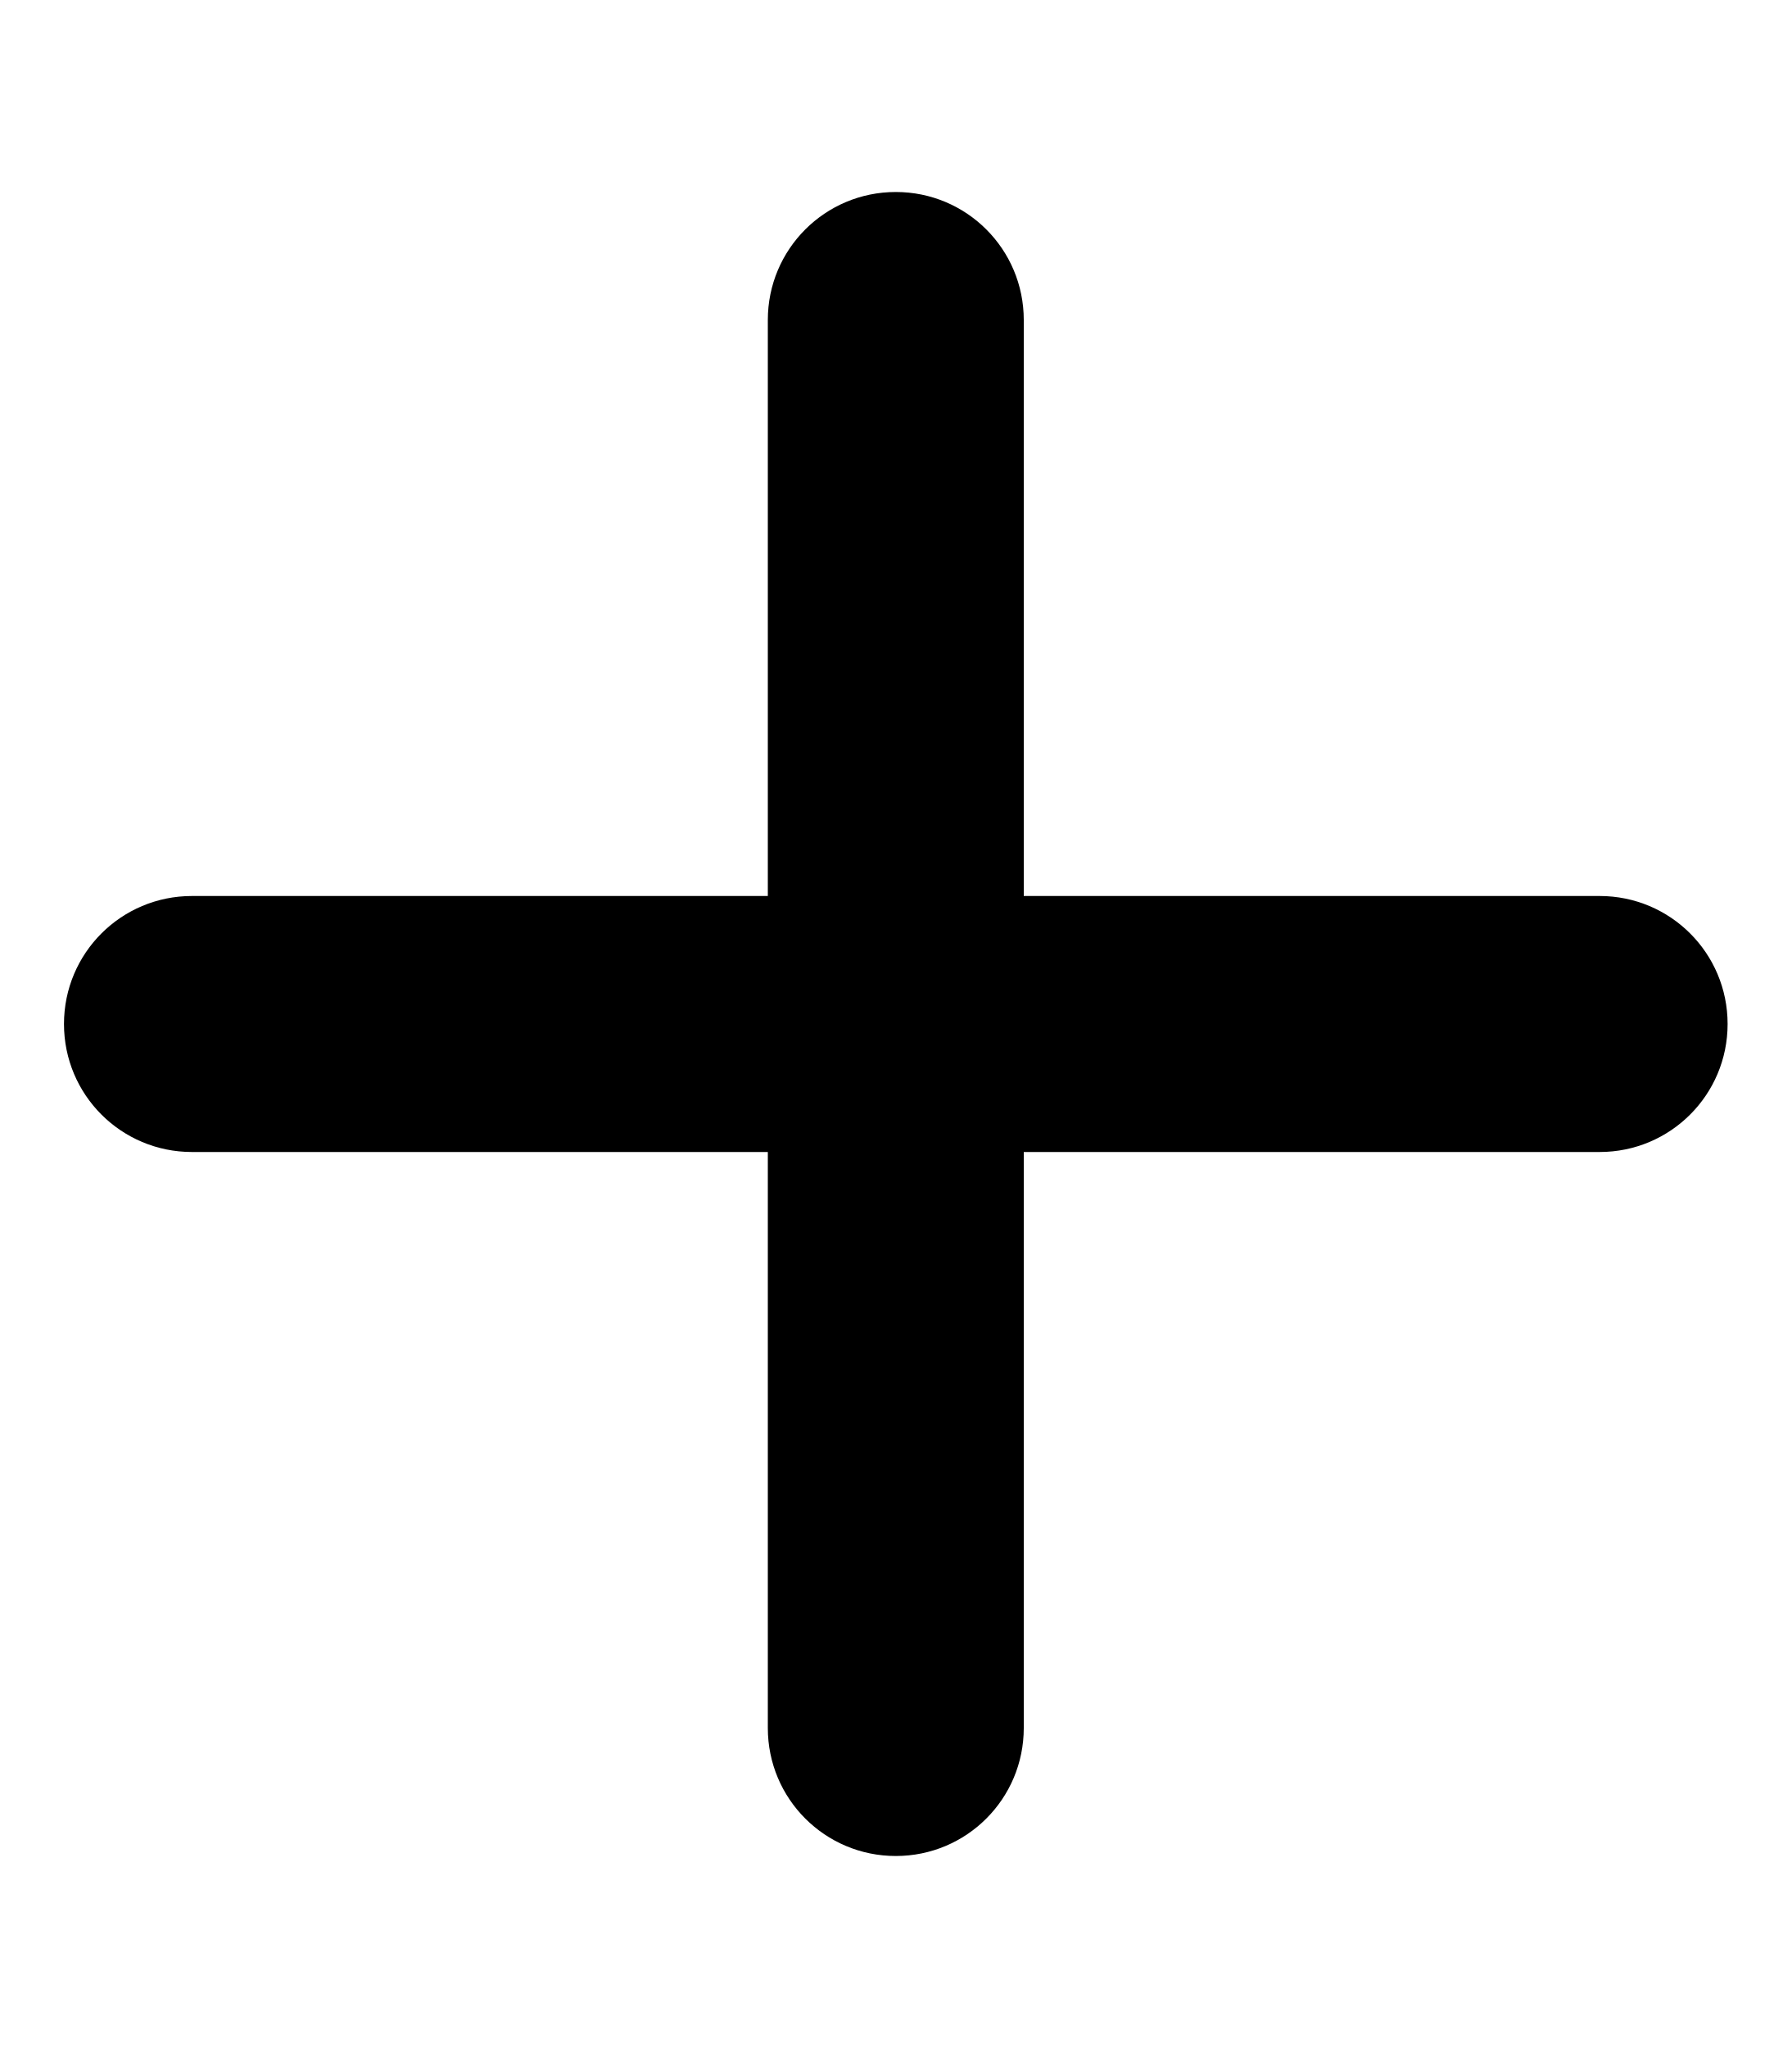
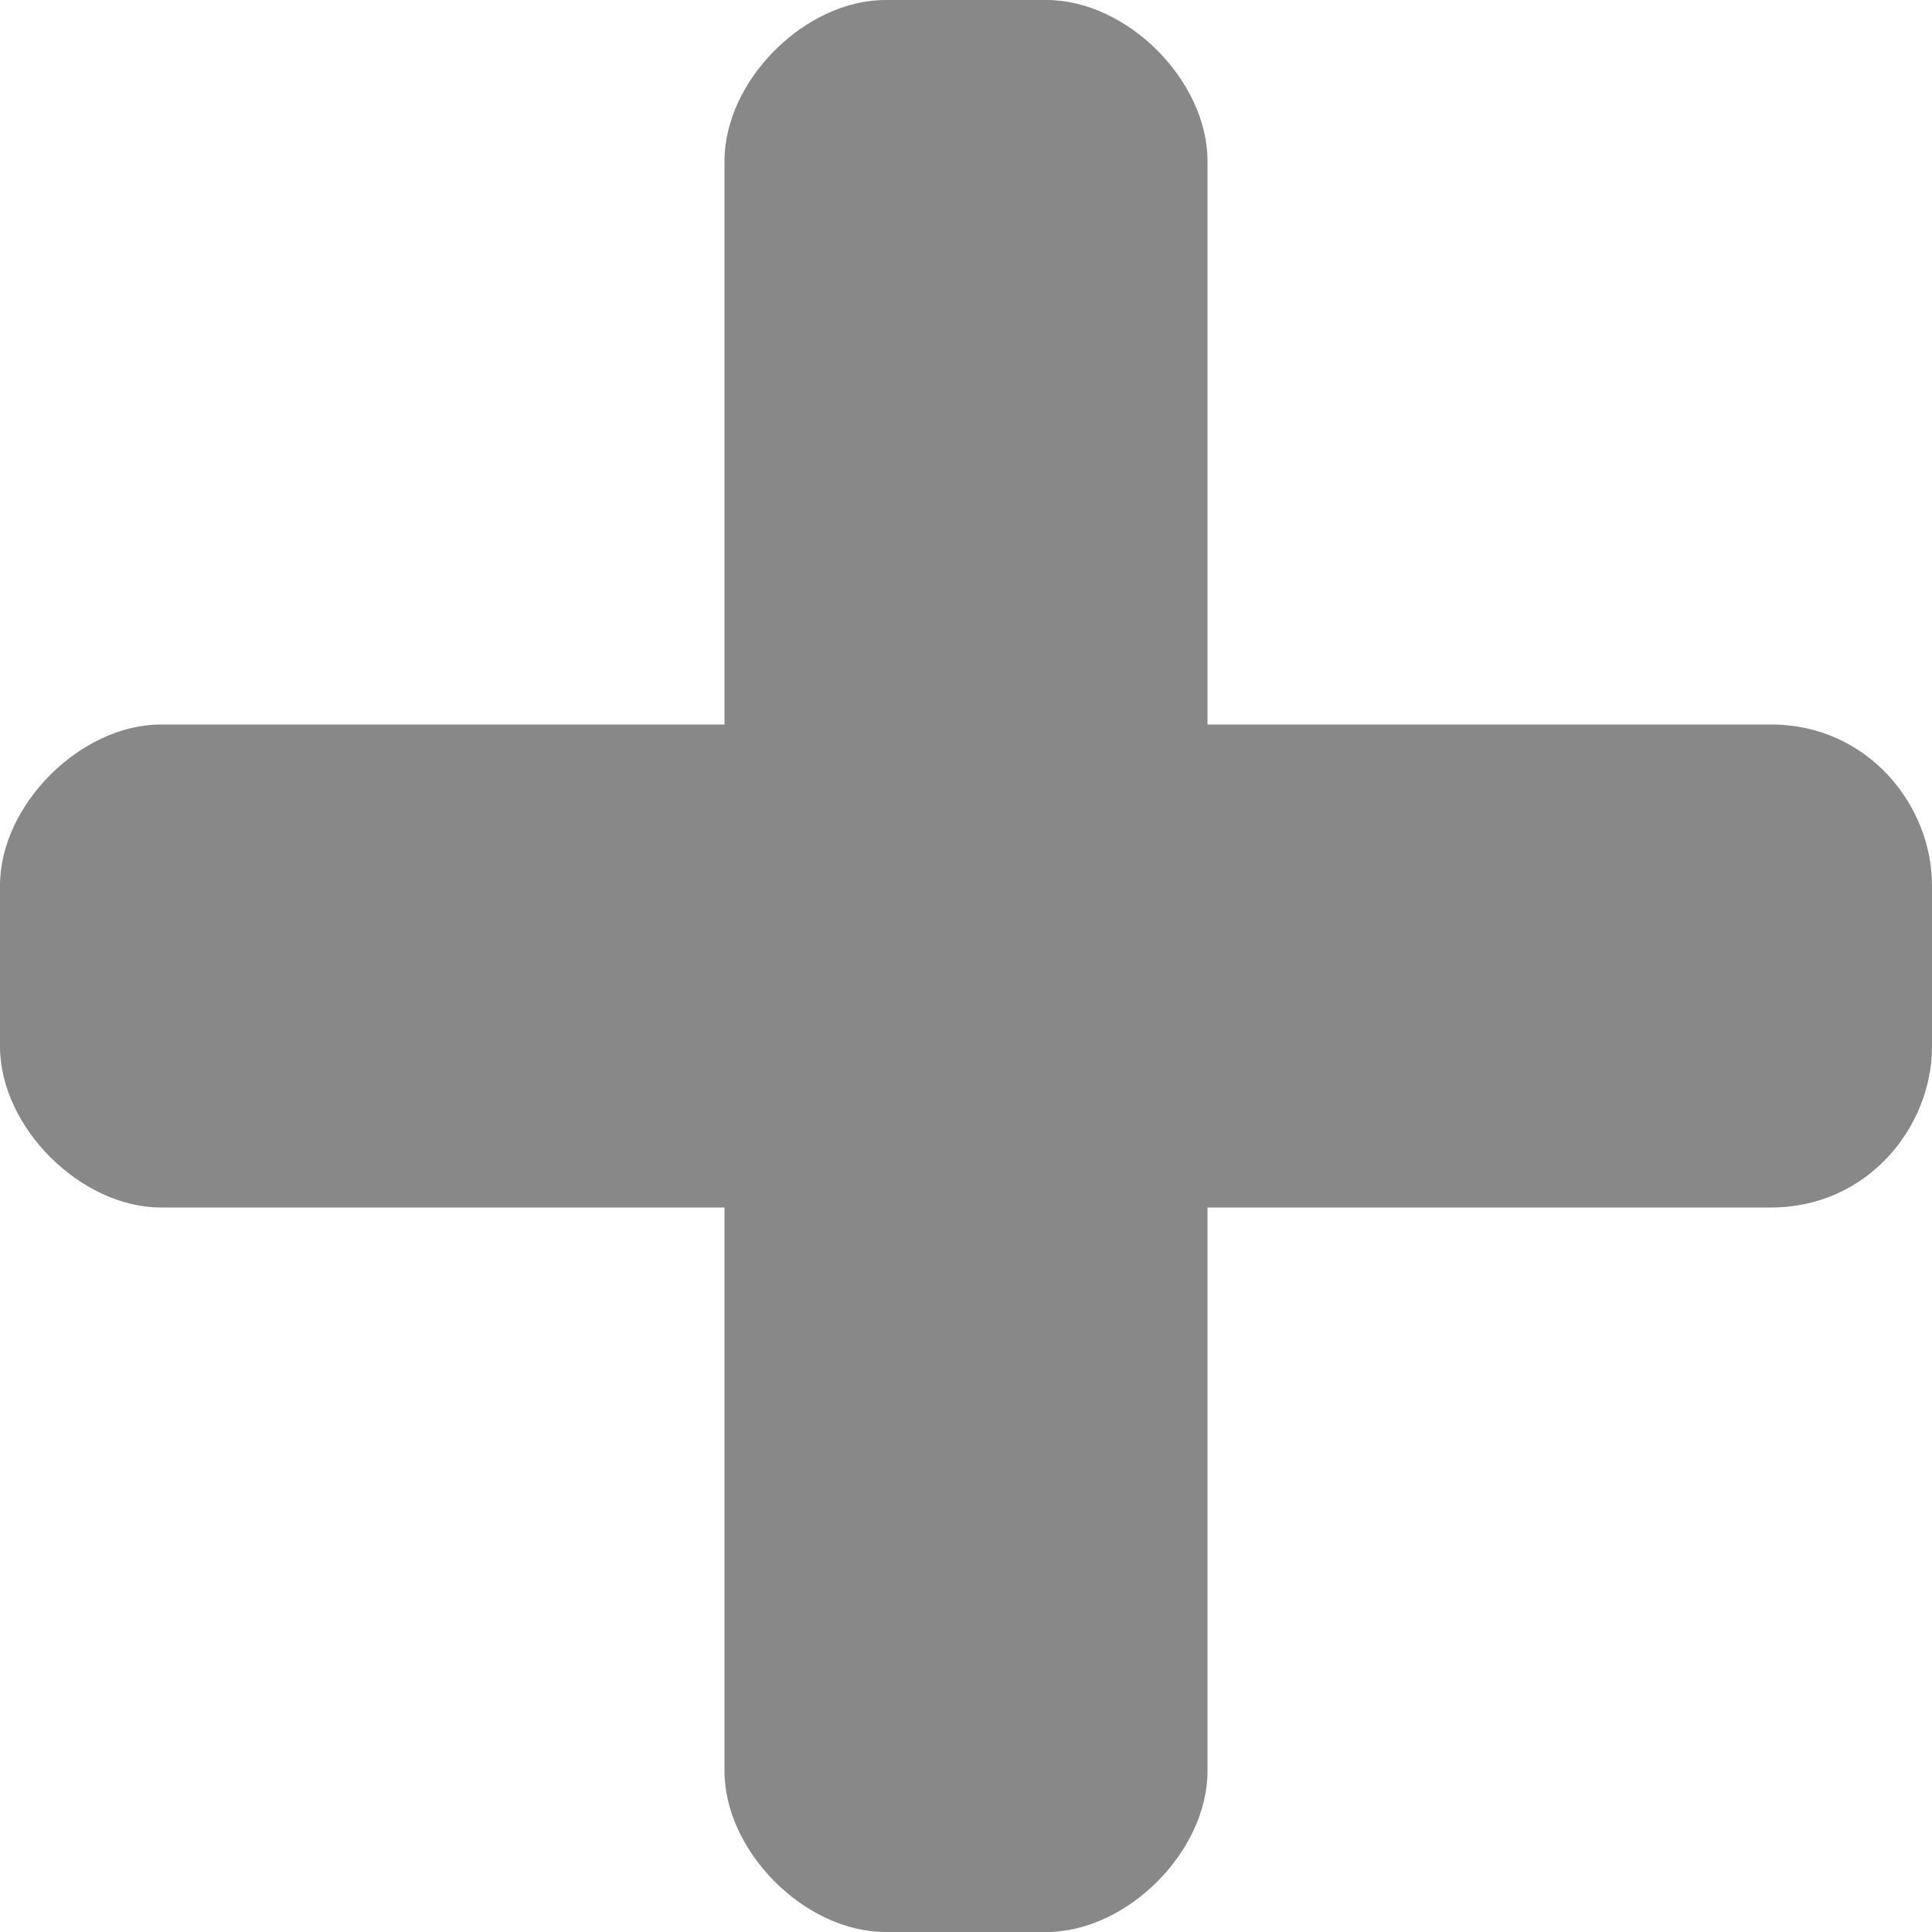
- <svg xmlns="http://www.w3.org/2000/svg" viewBox="0 0 448 512" preserveAspectRatio="xMinYMid meet">
-   <path d="M256 80c0-17.7-14.3-32-32-32s-32 14.3-32 32V224H48c-17.7 0-32 14.3-32 32s14.3 32 32 32H192V432c0 17.7 14.3 32 32 32s32-14.3 32-32V288H400c17.7 0 32-14.3 32-32s-14.3-32-32-32H256V80z" />
+ <svg xmlns="http://www.w3.org/2000/svg" width="12" height="12" viewBox="0 0 12 12" preserveAspectRatio="xMinYMid meet" overflow="visible">
+   <path d="M11 4.5H7.5V1c0-.5-.5-1-1-1h-1c-.5 0-1 .5-1 1v3.5H1c-.5 0-1 .5-1 1v1c0 .5.5 1 1 1h3.5V11c0 .5.5 1 1 1h1c.5 0 1-.5 1-1V7.5H11c.6 0 1-.5 1-1v-1c0-.5-.4-1-1-1z" fill="#888" />
</svg>
